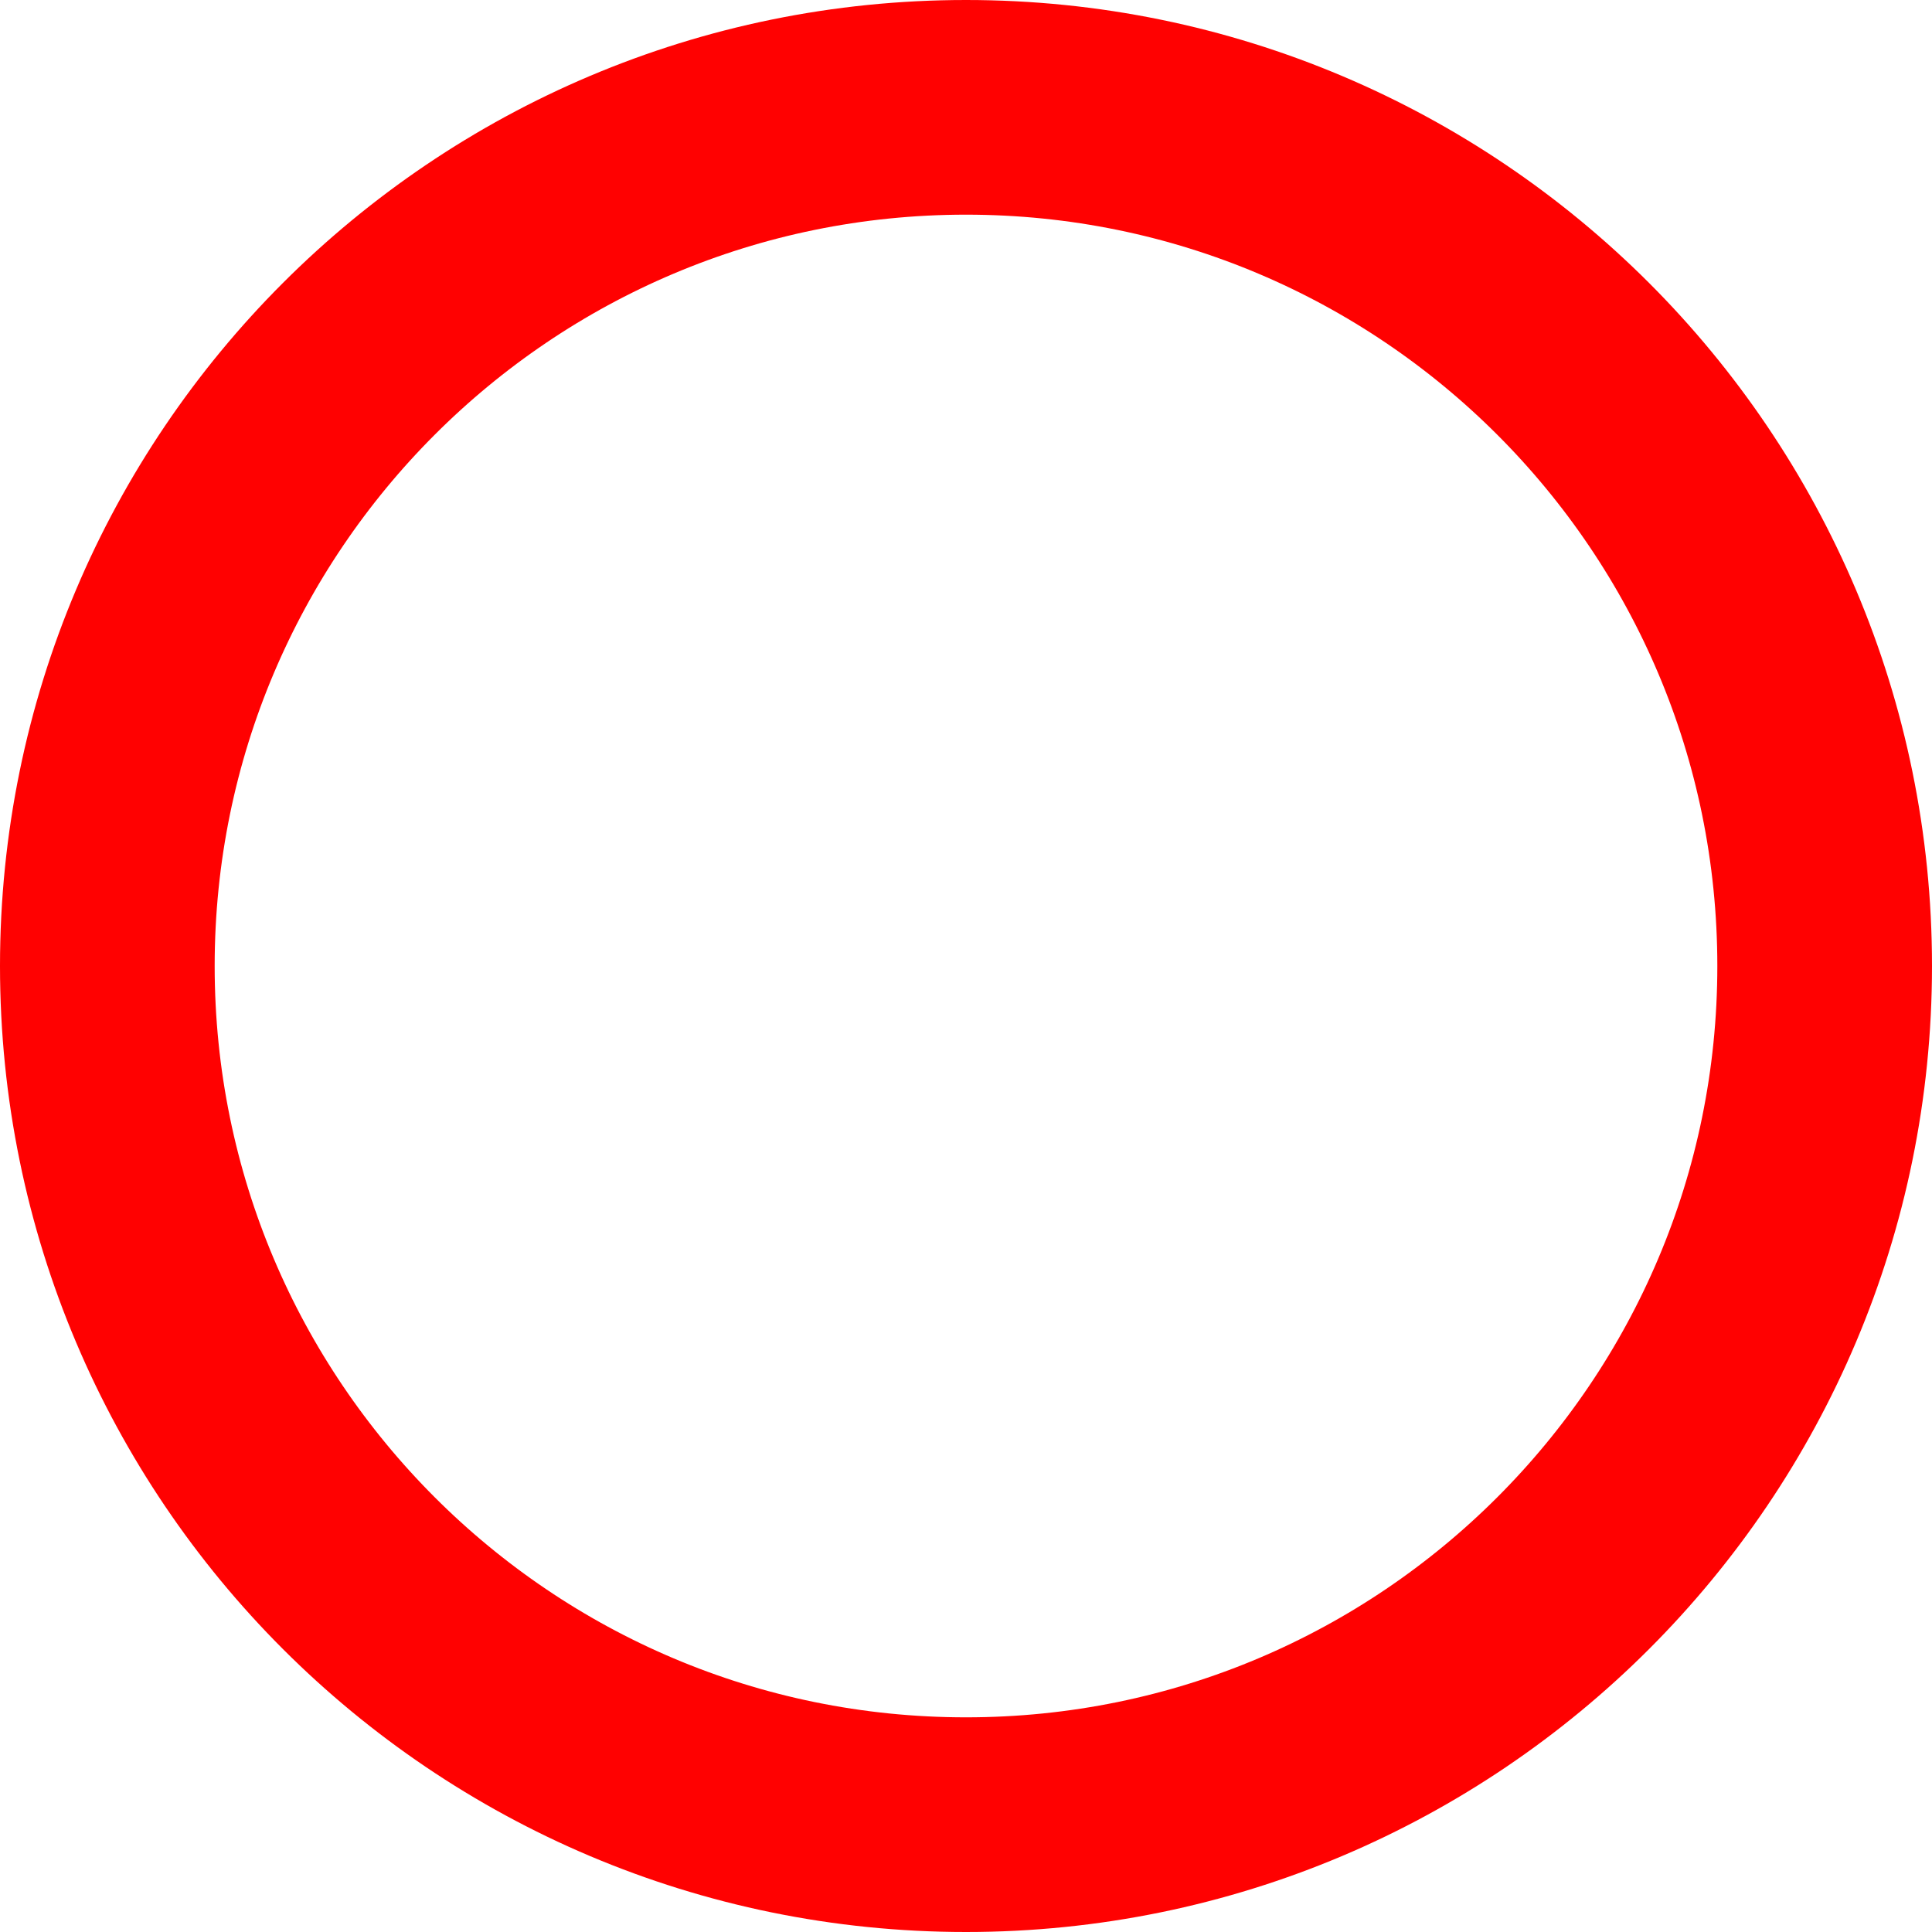
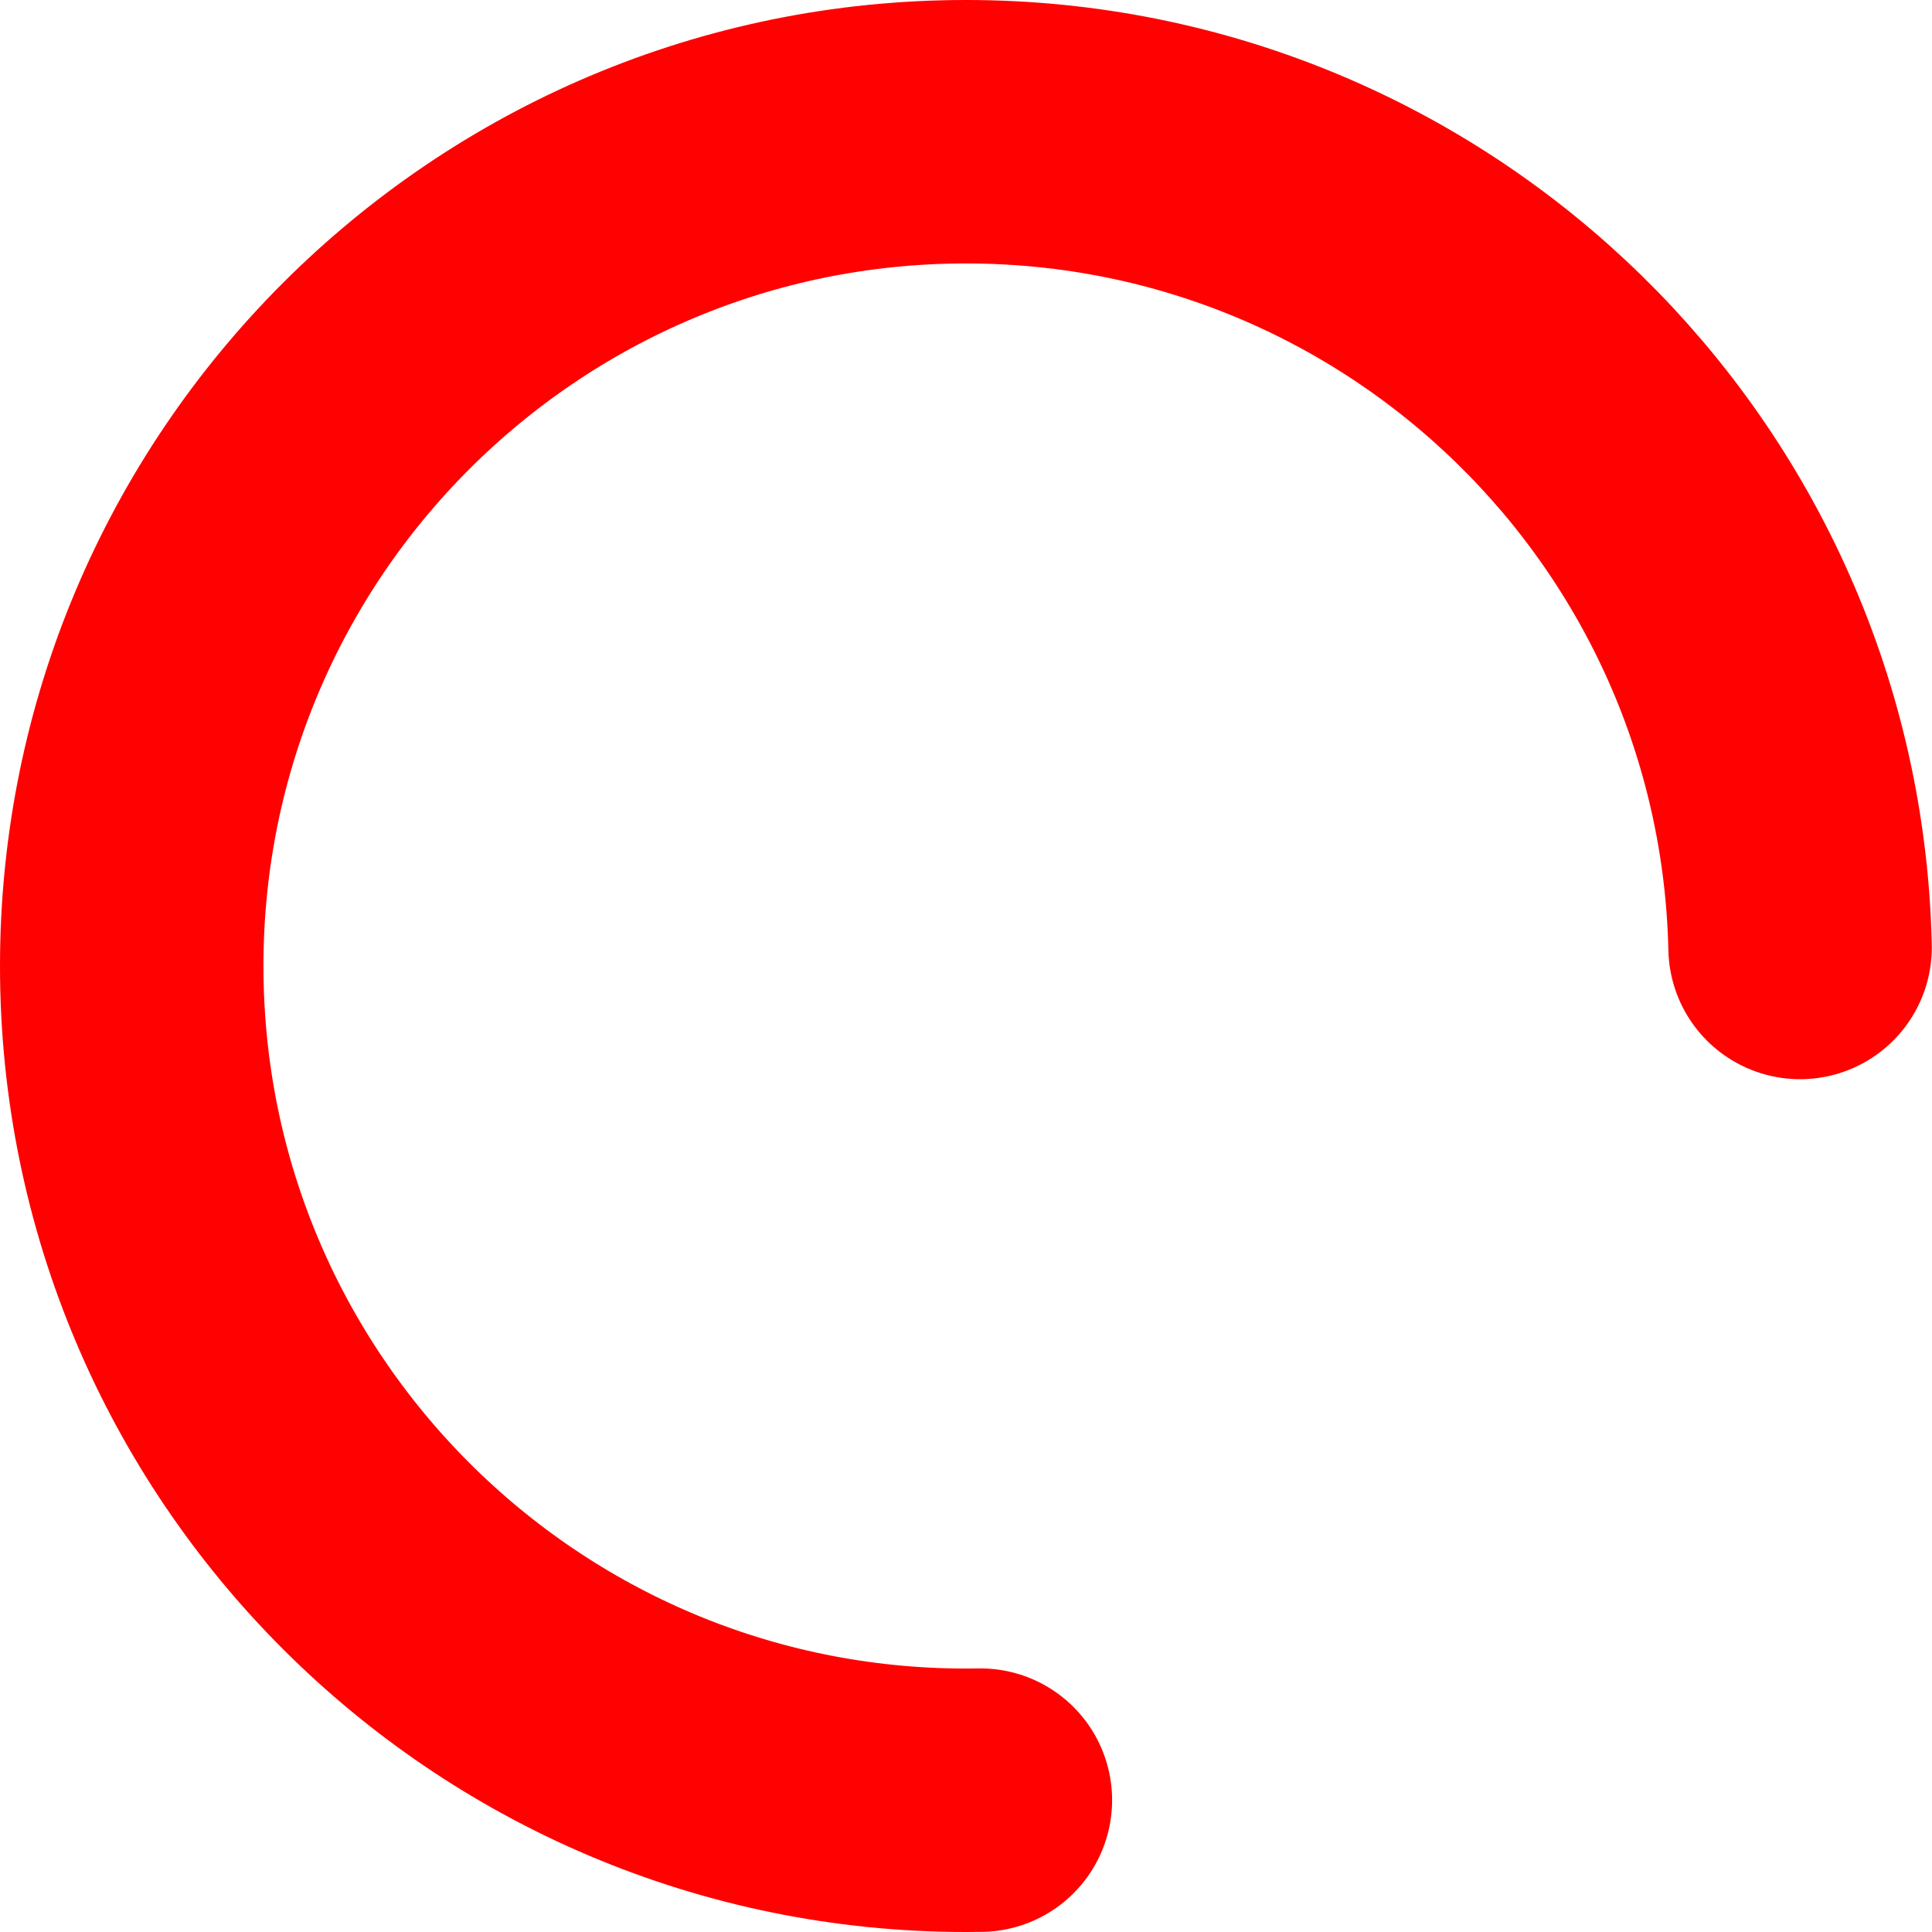
- <svg xmlns="http://www.w3.org/2000/svg" width="72" height="72" viewBox="0 0 72 72" version="1.1" id="svg1">
+ <svg xmlns="http://www.w3.org/2000/svg" width="88" height="88" viewBox="0 0 88 88" version="1.1" id="svg1">
  <defs id="defs1">
    <linearGradient id="linearGradient5">
      <stop style="stop-color:#8c25b7;stop-opacity:1;" offset="0" id="stop5" />
      <stop style="stop-color:#501563;stop-opacity:0.896;" offset="0.754" id="stop4" />
      <stop style="stop-color:#420f50;stop-opacity:0;" offset="1" id="stop3" />
    </linearGradient>
  </defs>
-   <ellipse style="fill:none;fill-opacity:0.804;stroke:#ff0101;stroke-width:8;stroke-linecap:round;stroke-linejoin:round;stroke-dasharray:none;stroke-opacity:1;paint-order:normal" id="path46" cx="36" cy="36" rx="32" ry="32" />
+   <path id="path4" style="display:inline;fill:none;fill-opacity:0.804;stroke:#ff0101;stroke-width:12;stroke-linecap:round;stroke-linejoin:miter;stroke-dasharray:none;stroke-opacity:1;paint-order:normal" d="M 44.655 81.994 A 38 38 0 0 1 44 82 A 38 38 0 0 1 6 44 A 38 38 0 0 1 44 6 A 38 38 0 0 1 81.991 43.156 " />
</svg>
